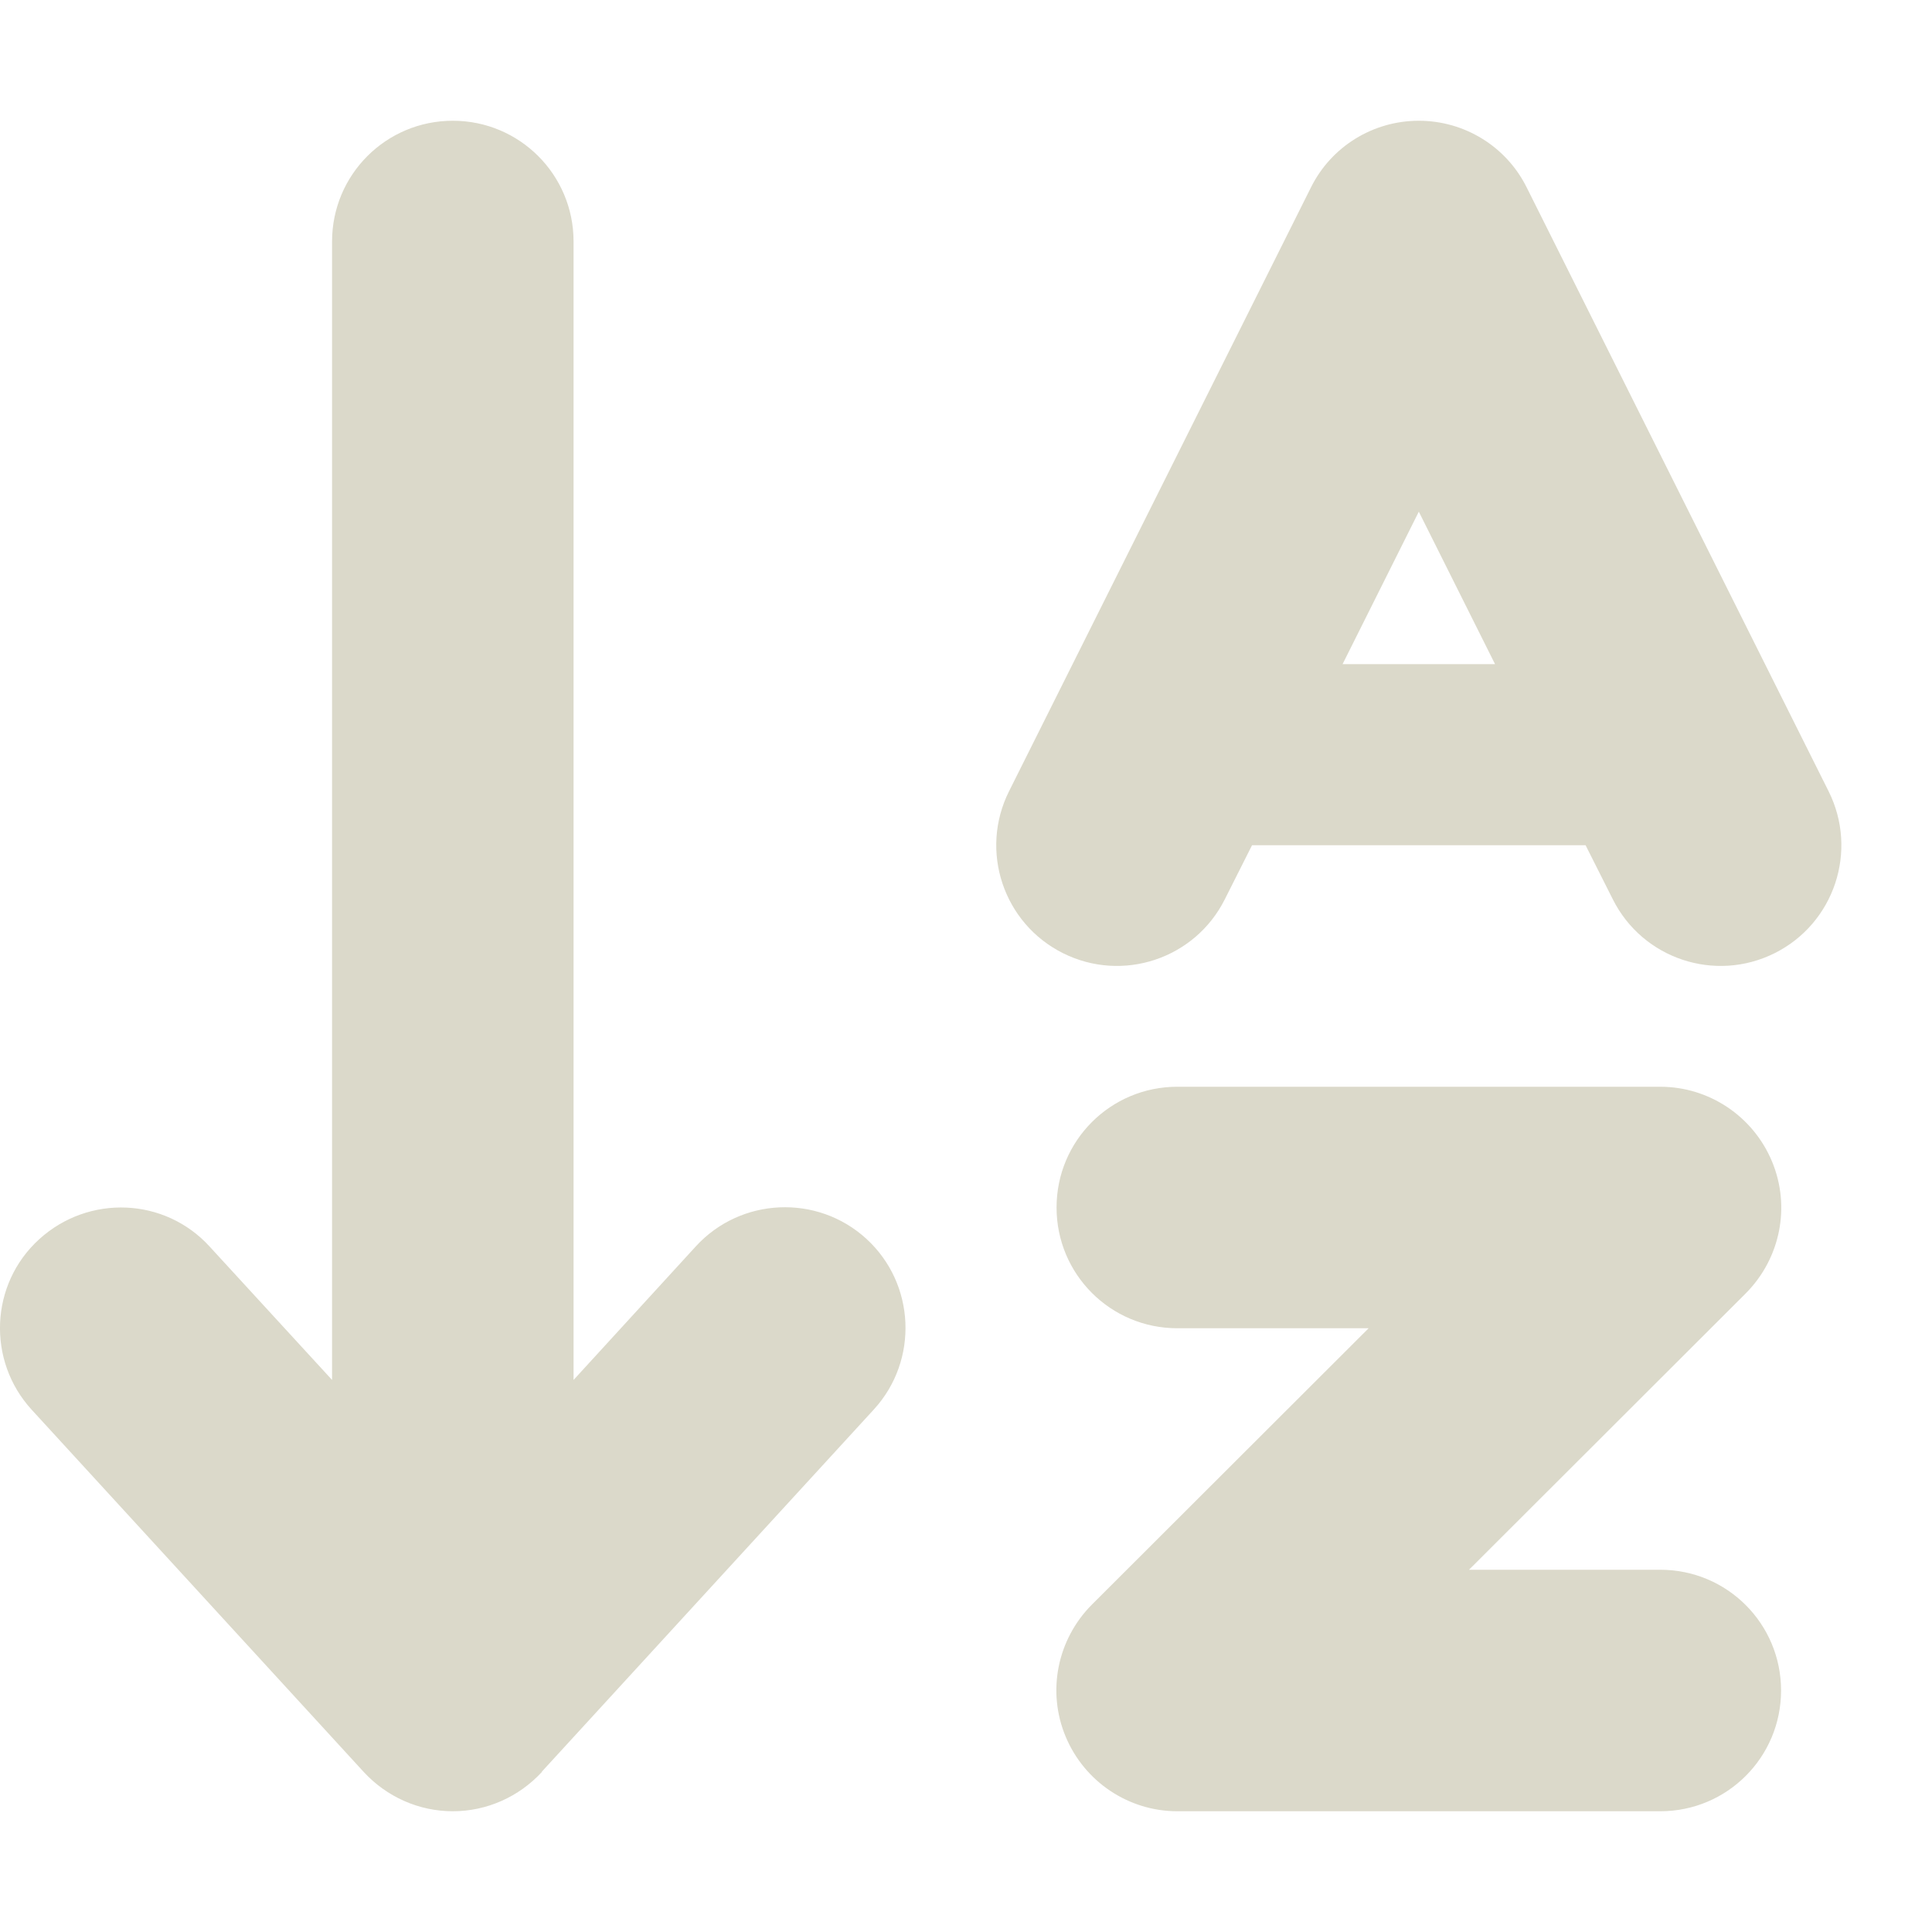
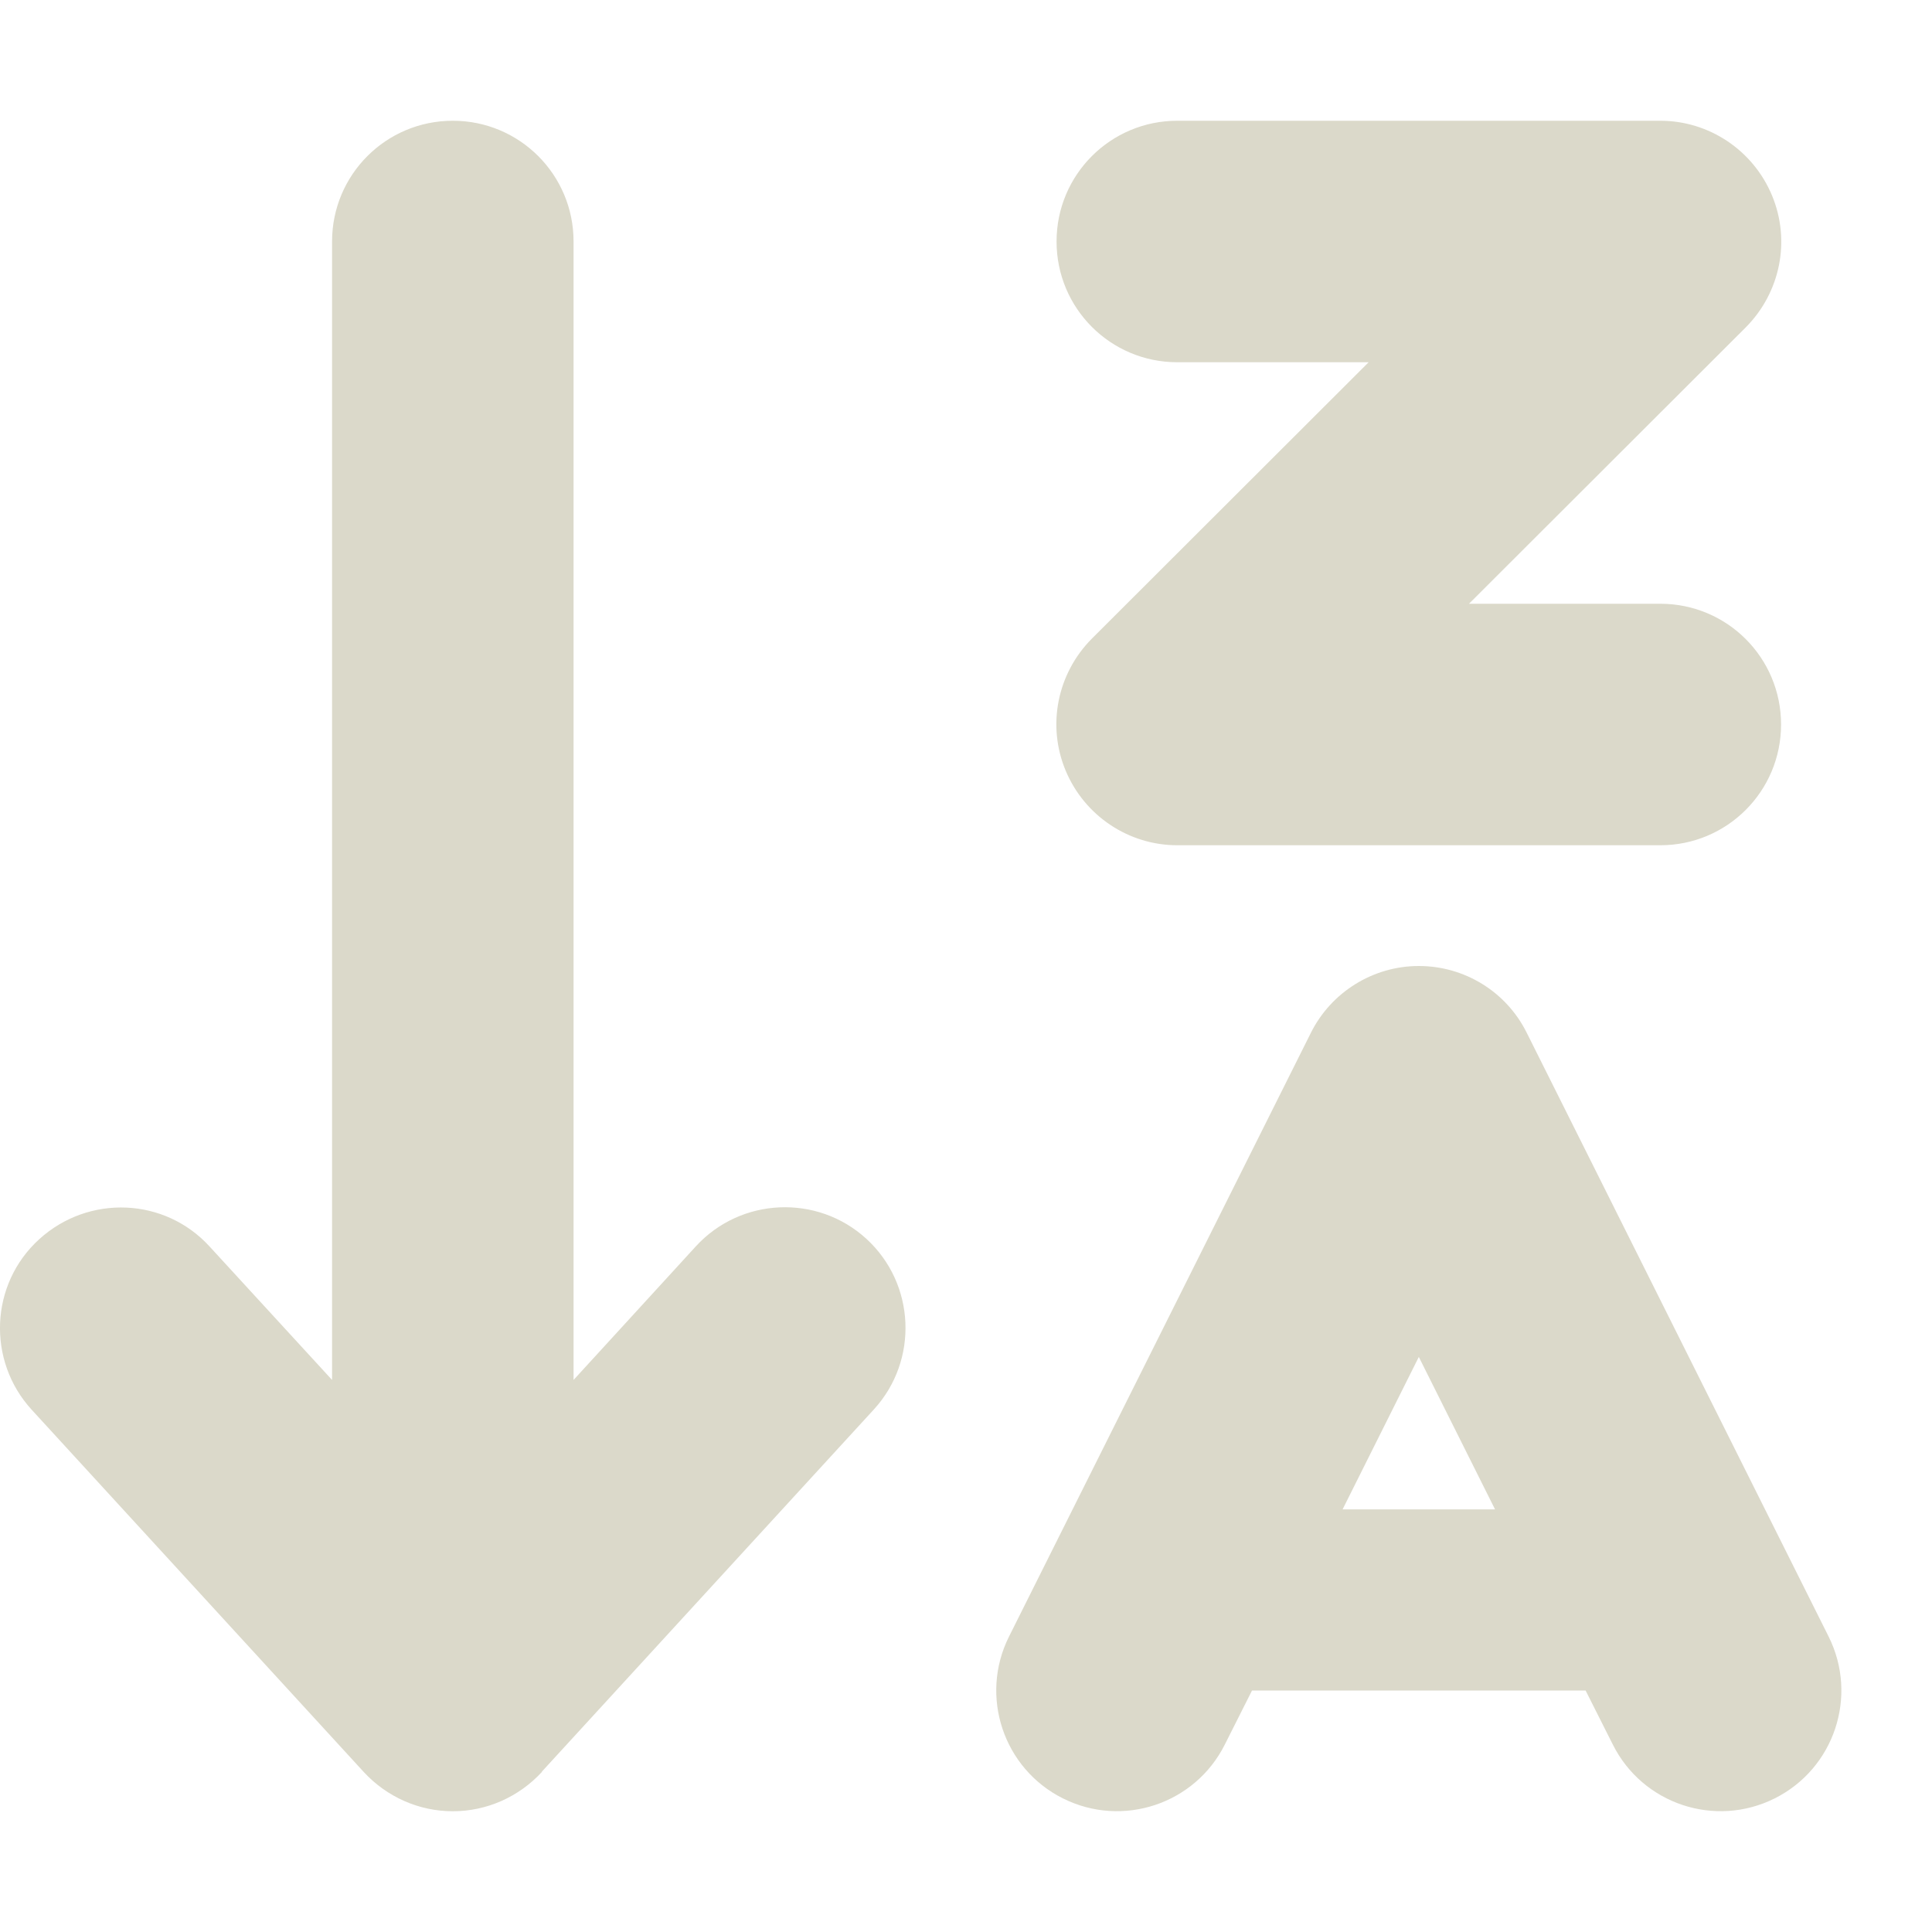
<svg xmlns="http://www.w3.org/2000/svg" viewBox="0 0 512 512" fill="#dbd9ca">
-   <path d="M143.6 469.6C137.5 476.2 129 480 120 480s-17.5-3.8-23.6-10.4l-88-96c-11.9-13-11.1-33.3 2-45.2s33.3-11.1 45.2 2L88 365.7V64c0-17.7 14.3-32 32-32s32 14.3 32 32V365.7l32.4-35.4c11.9-13 32.2-13.9 45.2-2s13.9 32.2 2 45.2l-88 96zM280 320c0-17.7 14.3-32 32-32H440c12.9 0 24.6 7.8 29.6 19.8s2.2 25.7-6.9 34.9L389.3 416H440c17.7 0 32 14.3 32 32s-14.3 32-32 32H312c-12.9 0-24.6-7.8-29.6-19.8s-2.2-25.7 6.9-34.9L362.7 352H312c-17.7 0-32-14.3-32-32zM376 32c12.1 0 23.2 6.8 28.6 17.7l64 128 16 32c7.9 15.8 1.5 35-14.3 42.9s-35 1.5-42.9-14.3L420.2 224H331.8l-7.2 14.3c-7.9 15.8-27.1 22.2-42.9 14.3s-22.2-27.1-14.3-42.9l16-32 64-128C352.8 38.8 363.9 32 376 32zM355.8 176h40.4L376 135.6 355.8 176z" />
+   <path d="M143.6 469.6C137.5 476.2 129 480 120 480s-17.5-3.8-23.6-10.4l-88-96c-11.9-13-11.1-33.3 2-45.2s33.3-11.1 45.2 2L88 365.7V64c0-17.7 14.3-32 32-32s32 14.3 32 32V365.7l32.4-35.4c11.9-13 32.2-13.9 45.2-2s13.9 32.2 2 45.2l-88 96zM280 64c0-17.7 14.3-32 32-32H440c12.9 0 24.6 7.8 29.6 19.8s2.2 25.7-6.9 34.9L389.3 160H440c17.7 0 32 14.3 32 32s-14.3 32-32 32H312c-12.9 0-24.6-7.8-29.6-19.8s-2.2-25.7 6.9-34.9L362.7 96H312c-17.7 0-32-14.3-32-32zm96 192c12.1 0 23.2 6.8 28.6 17.7l64 128 16 32c7.9 15.8 1.5 35-14.3 42.9s-35 1.5-42.9-14.3L420.2 448H331.8l-7.2 14.3c-7.9 15.8-27.1 22.2-42.9 14.3s-22.2-27.1-14.3-42.9l16-32 64-128c5.4-10.8 16.5-17.7 28.6-17.7zM355.8 400h40.4L376 359.6 355.8 400z" />
</svg>
